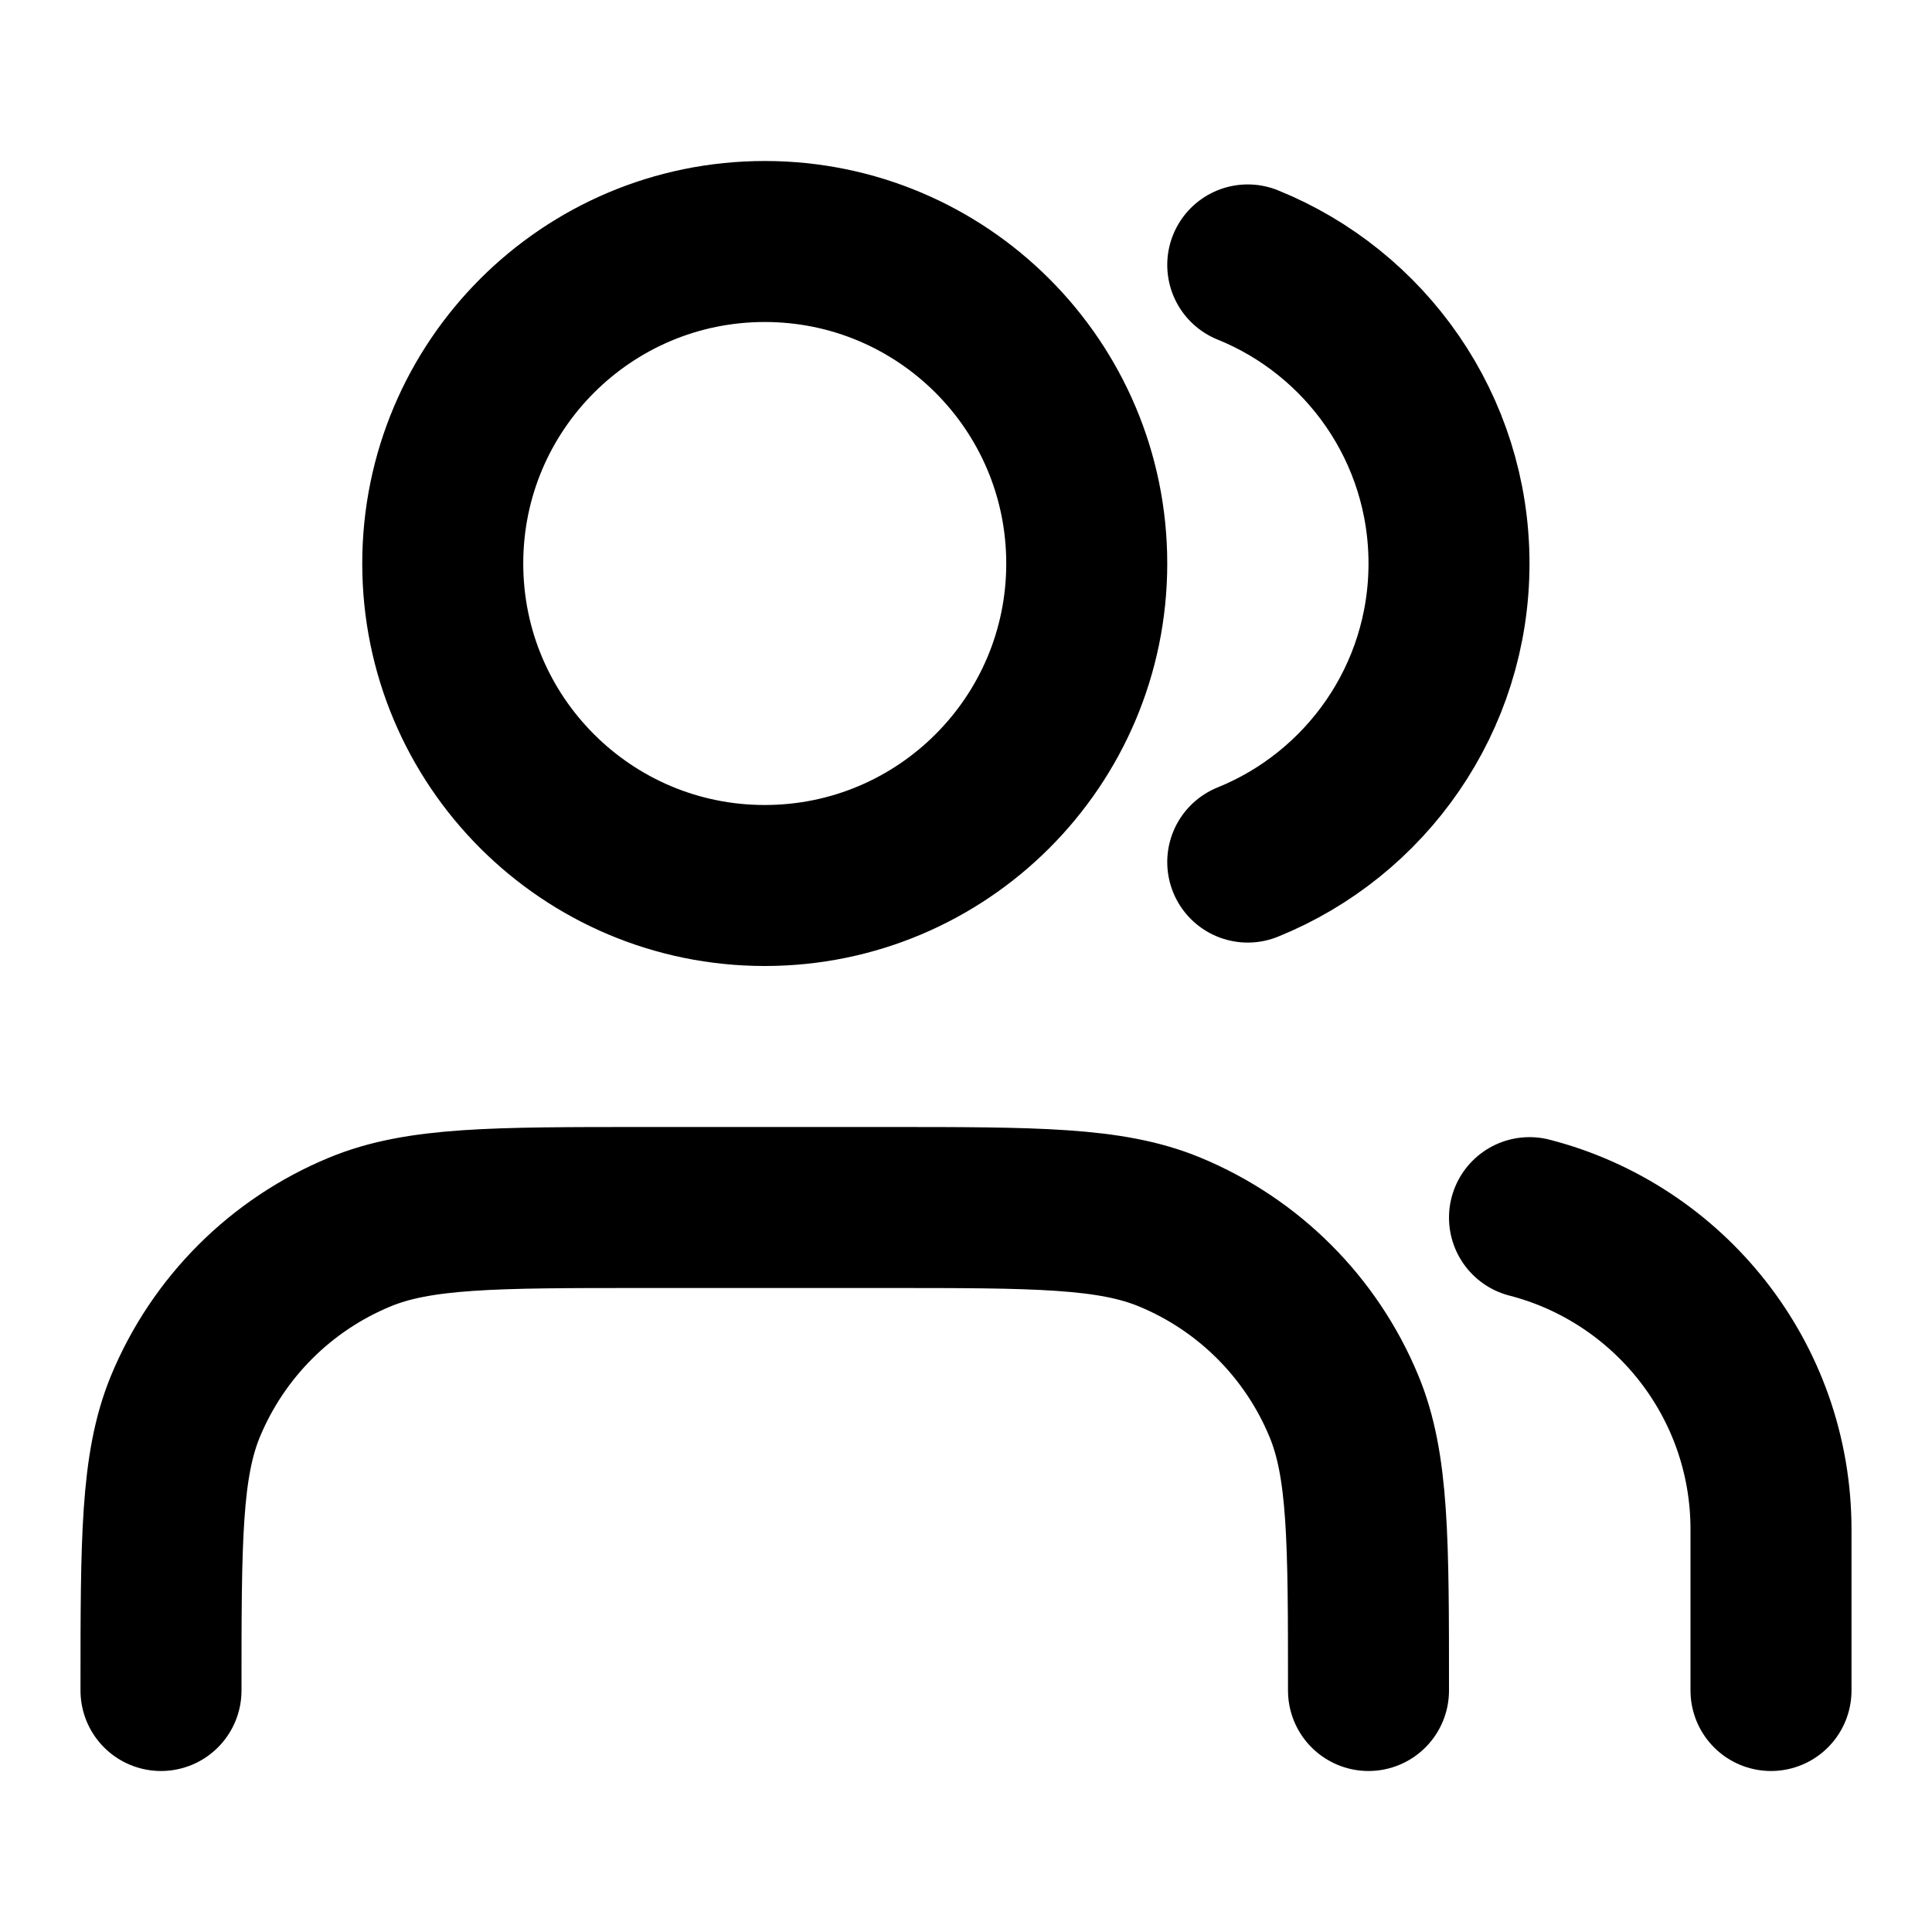
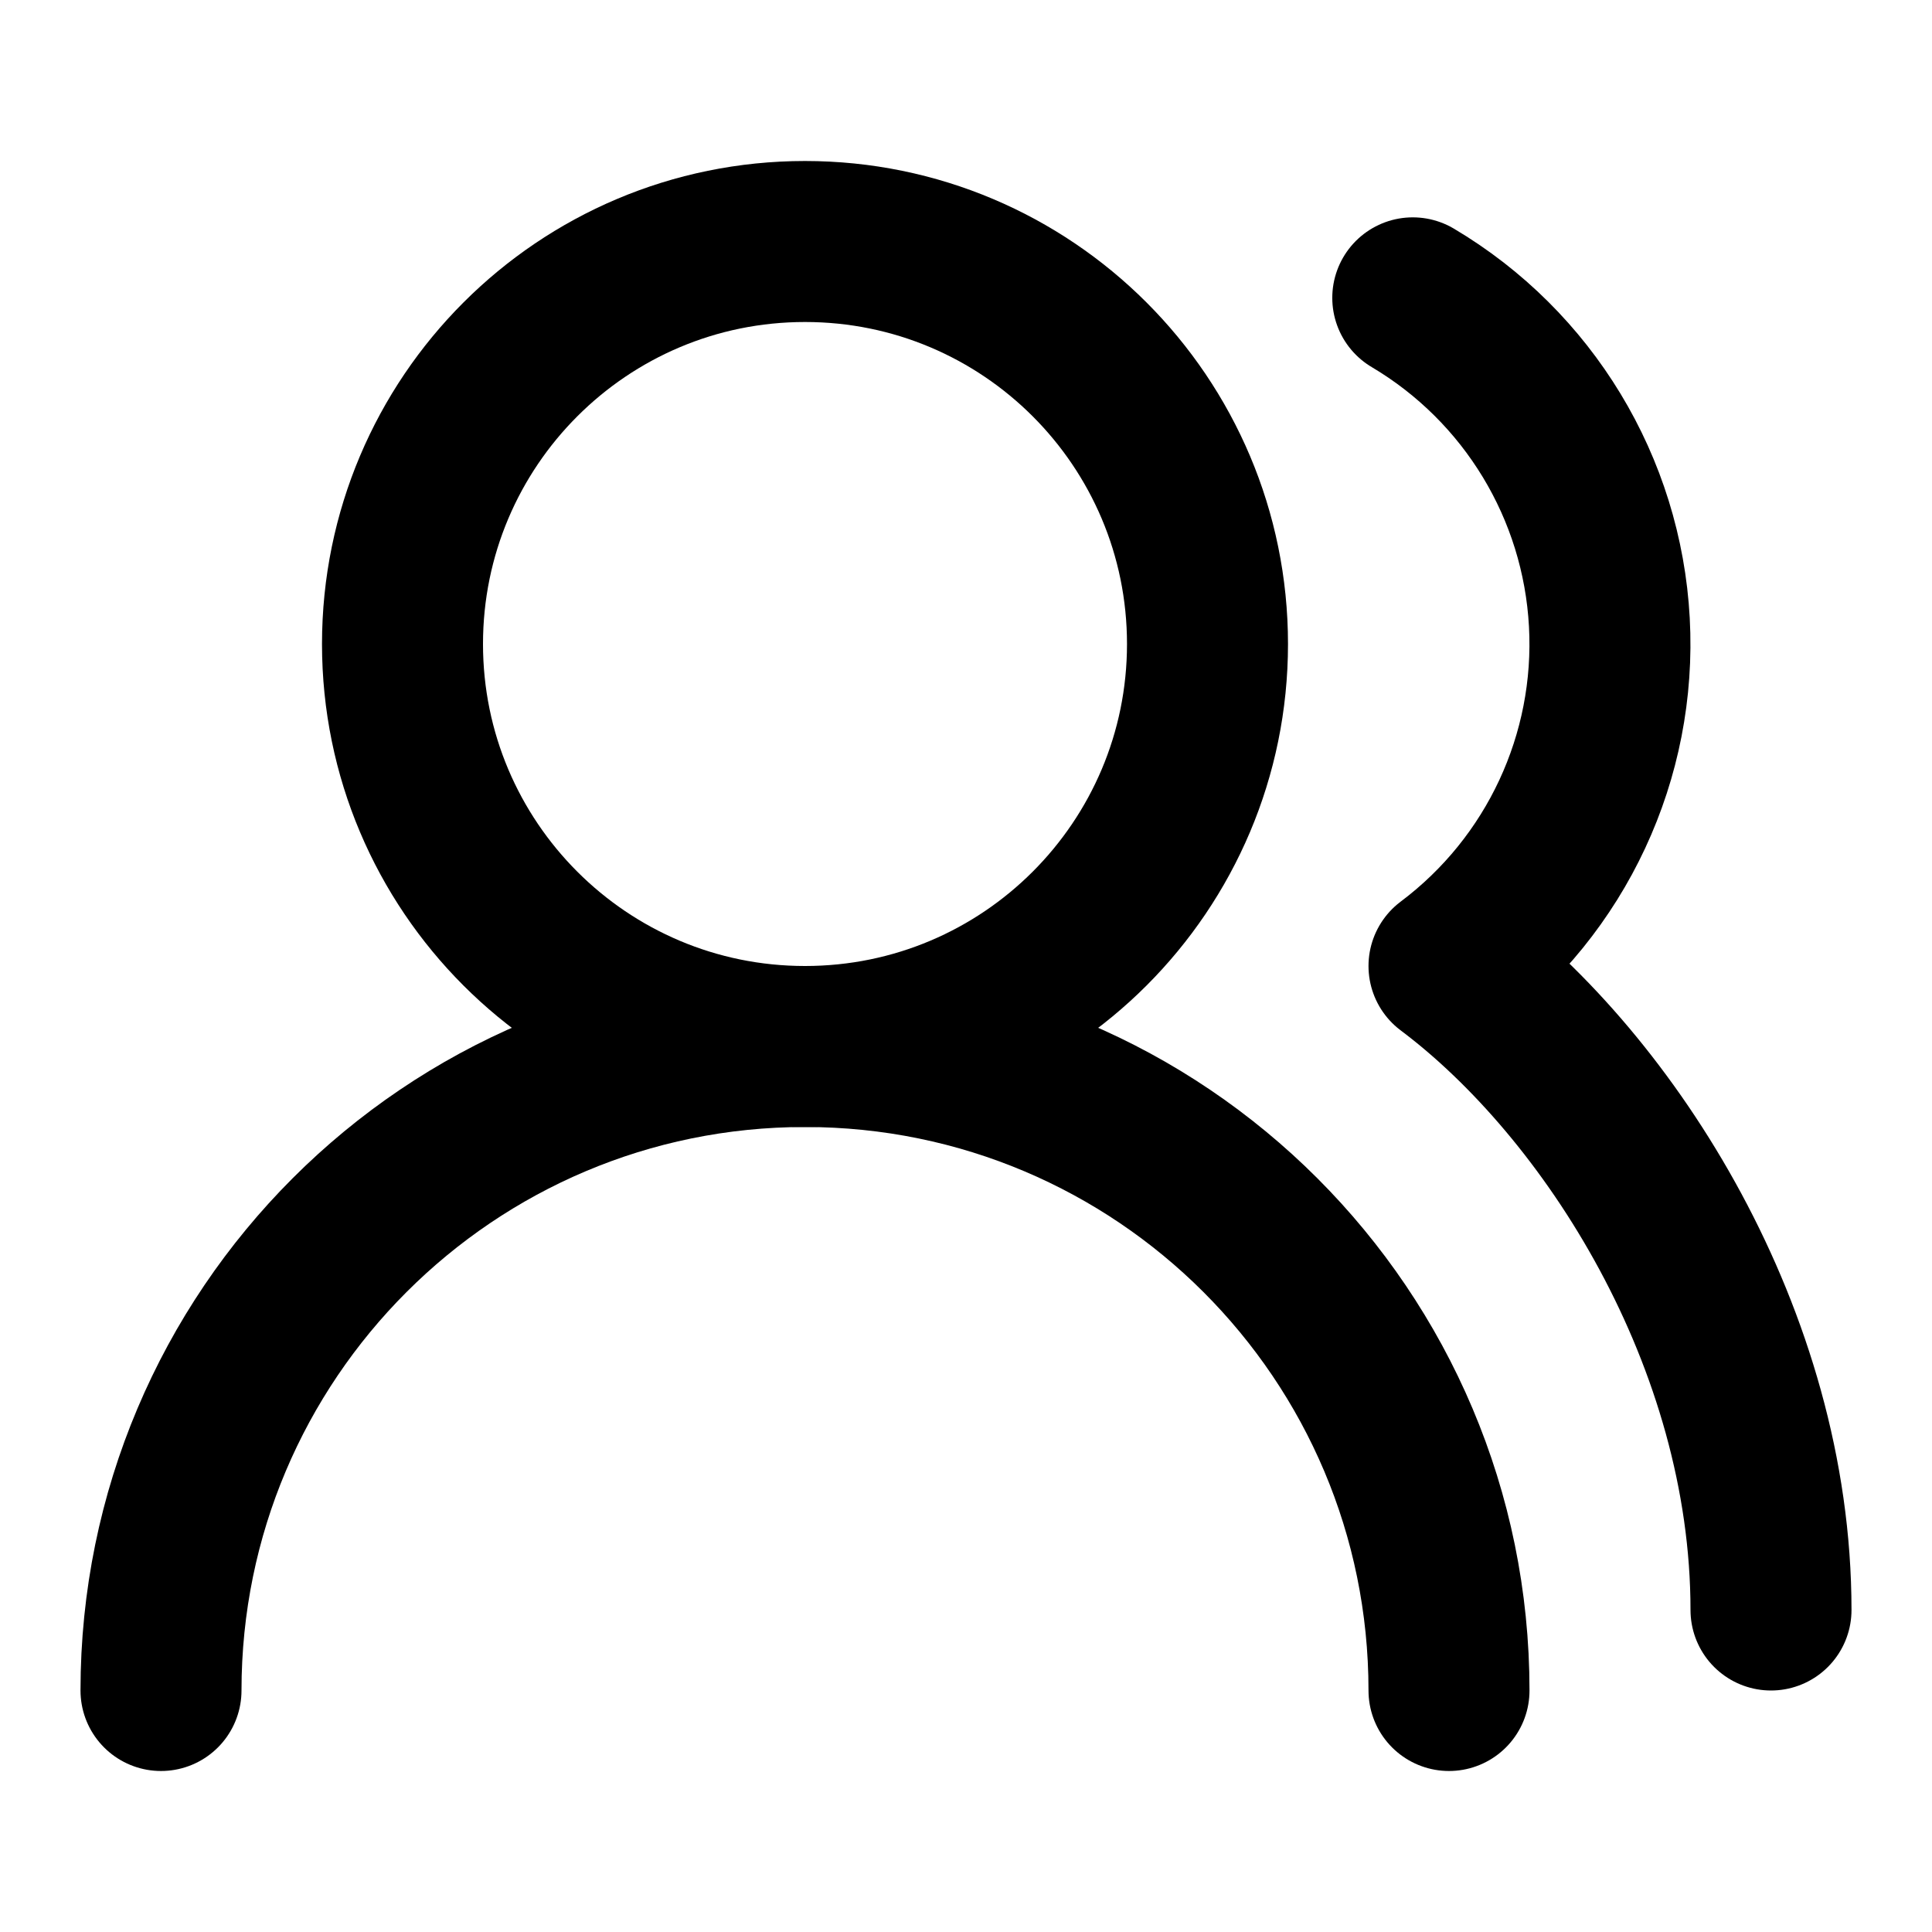
- <svg xmlns="http://www.w3.org/2000/svg" width="100%" height="100%" viewBox="0 0 24 24" fill="none">
-   <path d="M22 21V19C22 17.136 20.725 15.57 19 15.126M15.5 3.291C16.966 3.884 18 5.321 18 7C18 8.679 16.966 10.116 15.5 10.709M17 21C17 19.136 17 18.204 16.695 17.469C16.29 16.489 15.511 15.71 14.531 15.305C13.796 15 12.864 15 11 15H8C6.136 15 5.204 15 4.469 15.305C3.489 15.71 2.71 16.489 2.304 17.469C2 18.204 2 19.136 2 21M13.5 7C13.5 9.209 11.709 11 9.5 11C7.291 11 5.5 9.209 5.5 7C5.5 4.791 7.291 3 9.5 3C11.709 3 13.5 4.791 13.5 7Z" stroke="currentColor" stroke-width="2" stroke-linecap="round" stroke-linejoin="round" />
+ <svg xmlns="http://www.w3.org/2000/svg" width="24" height="24" viewBox="0 0 24 24" fill="none" stroke="currentColor" stroke-width="2" stroke-linecap="round" stroke-linejoin="round">
+   <path d="M18 21a8 8 0 0 0-16 0" />
+   <circle cx="10" cy="8" r="5" />
+   <path d="M22 20c0-3.37-2-6.5-4-8a5 5 0 0 0-.45-8.3" />
</svg>
